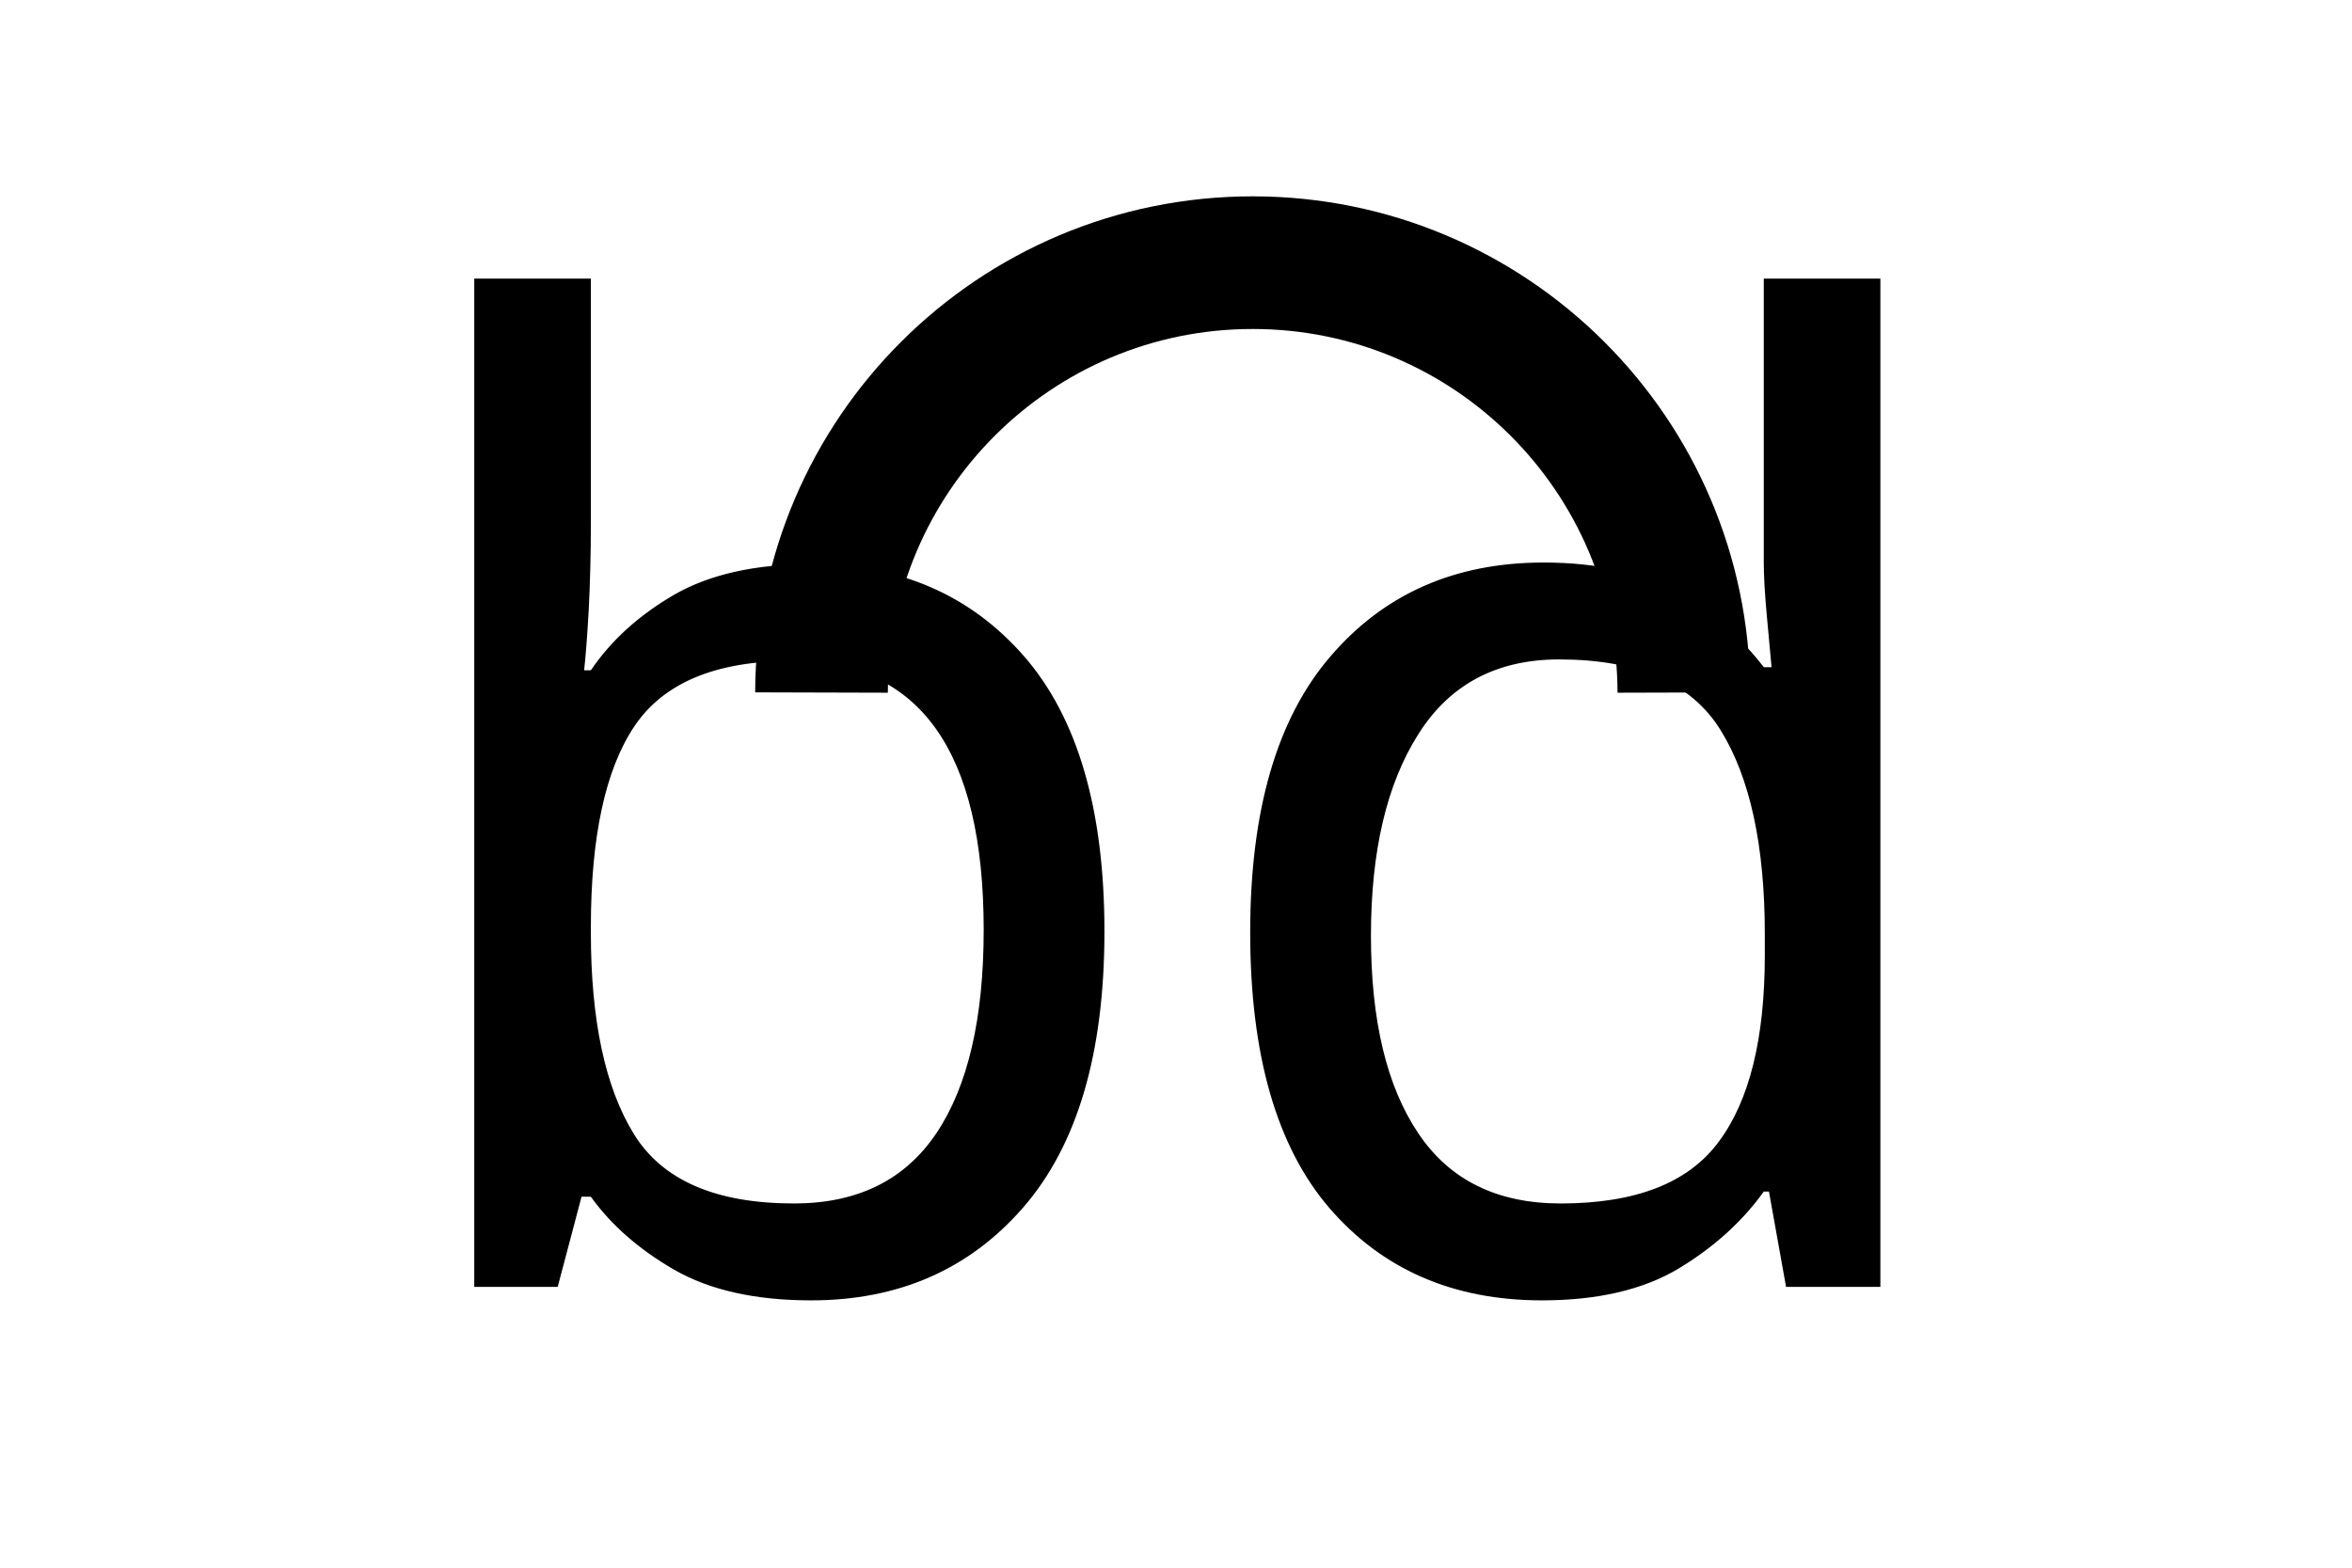
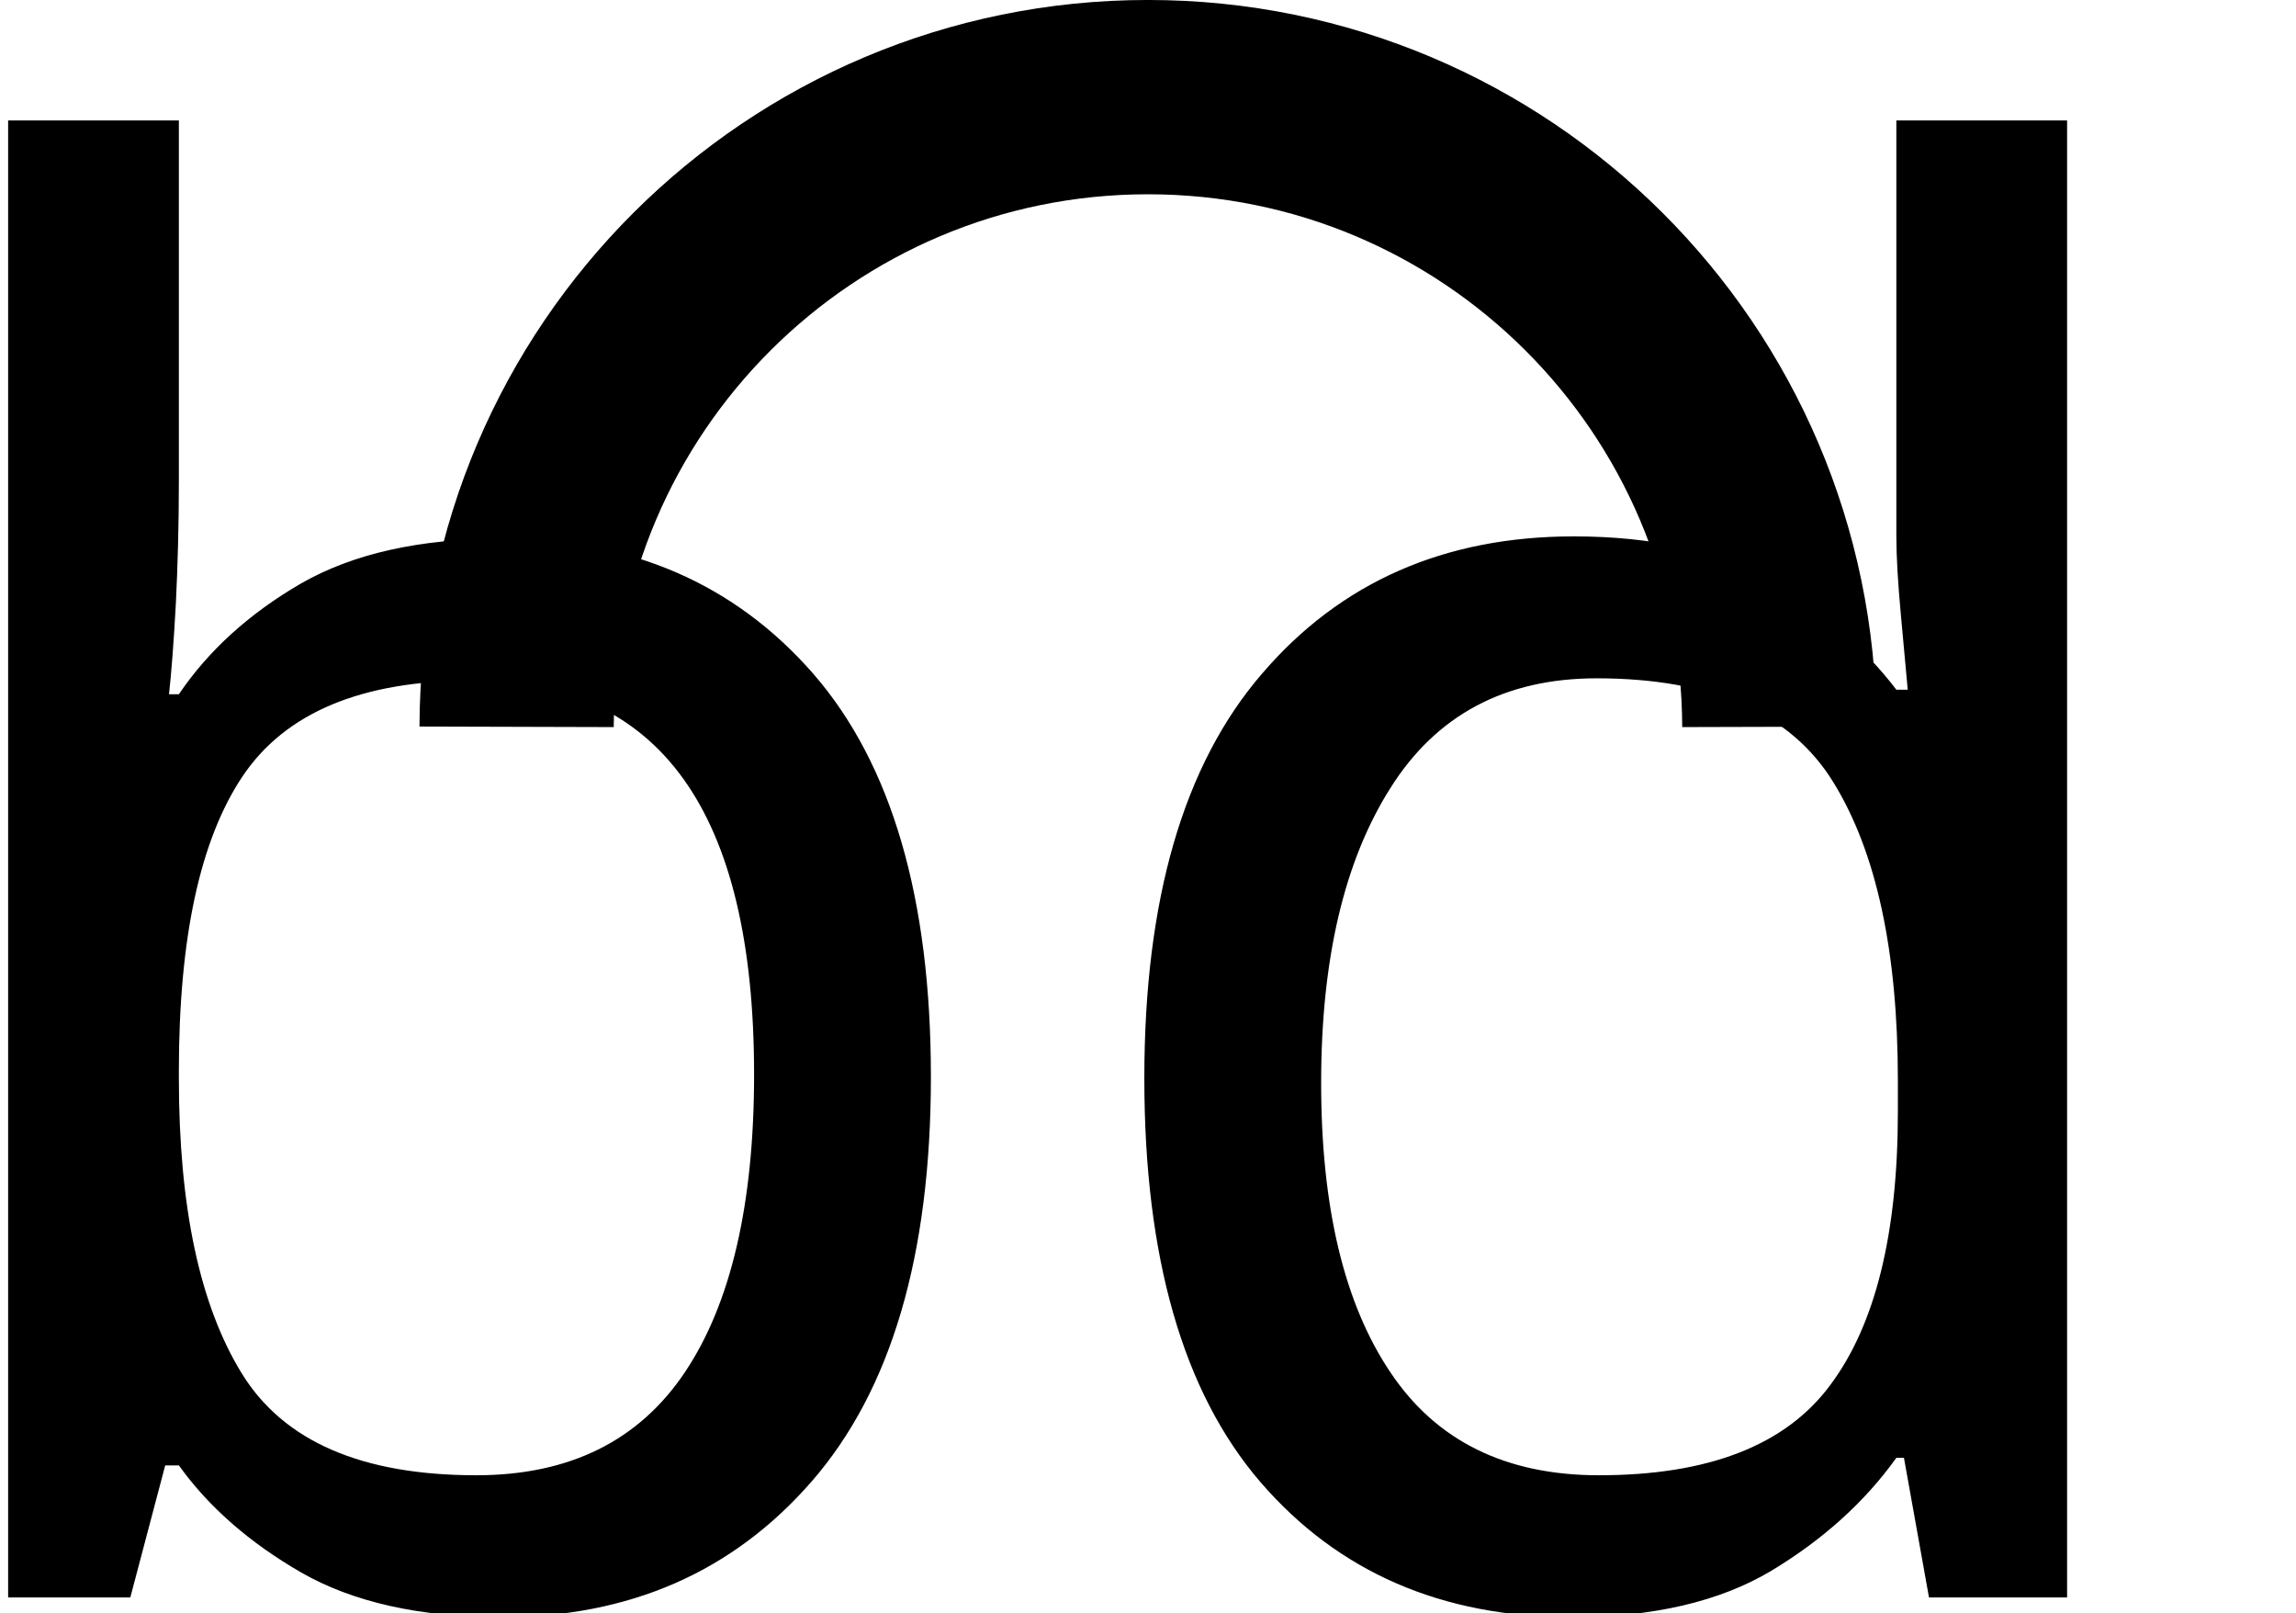
- <svg xmlns="http://www.w3.org/2000/svg" id="svg3336" version="1.1" width="75" height="50" viewBox="0 0 75 50">
+ <svg xmlns="http://www.w3.org/2000/svg" id="svg3336" version="1.1" width="50" height="35.116" viewBox="0 0 50 35.116">
  <defs id="defs3340" />
  <path style="fill:#000000" d="" id="path3346" />
-   <g id="g4210" transform="matrix(1.057641,0,0,1.057641,-0.8615026,-2.385136)">
+   <g id="g4210" transform="matrix(1.057641,0,0,1.057641,-15.80739,-8.647775)">
    <text id="text3348" y="41.059" x="11.706" style="font-style:normal;font-weight:normal;font-size:40px;line-height:125%;font-family:sans-serif;letter-spacing:0px;word-spacing:0px;fill:#000000;fill-opacity:1;stroke:none;stroke-width:1px;stroke-linecap:butt;stroke-linejoin:miter;stroke-opacity:1" xml:space="preserve">
      <tspan style="font-style:normal;font-variant:normal;font-weight:normal;font-stretch:normal;font-family:montserrat;-inkscape-font-specification:montserrat" y="41.059" x="11.706" id="tspan3350">bd</tspan>
    </text>
    <path id="path3366" d="M 25.583,23.139 A 13,13 0 0 1 38.583,10.176 13,13 0 0 1 51.583,23.139" clip-path="none" mask="none" style="fill:none;stroke:#000000;stroke-width:4;stroke-miterlimit:4;stroke-dasharray:none;stroke-opacity:1" />
  </g>
</svg>
